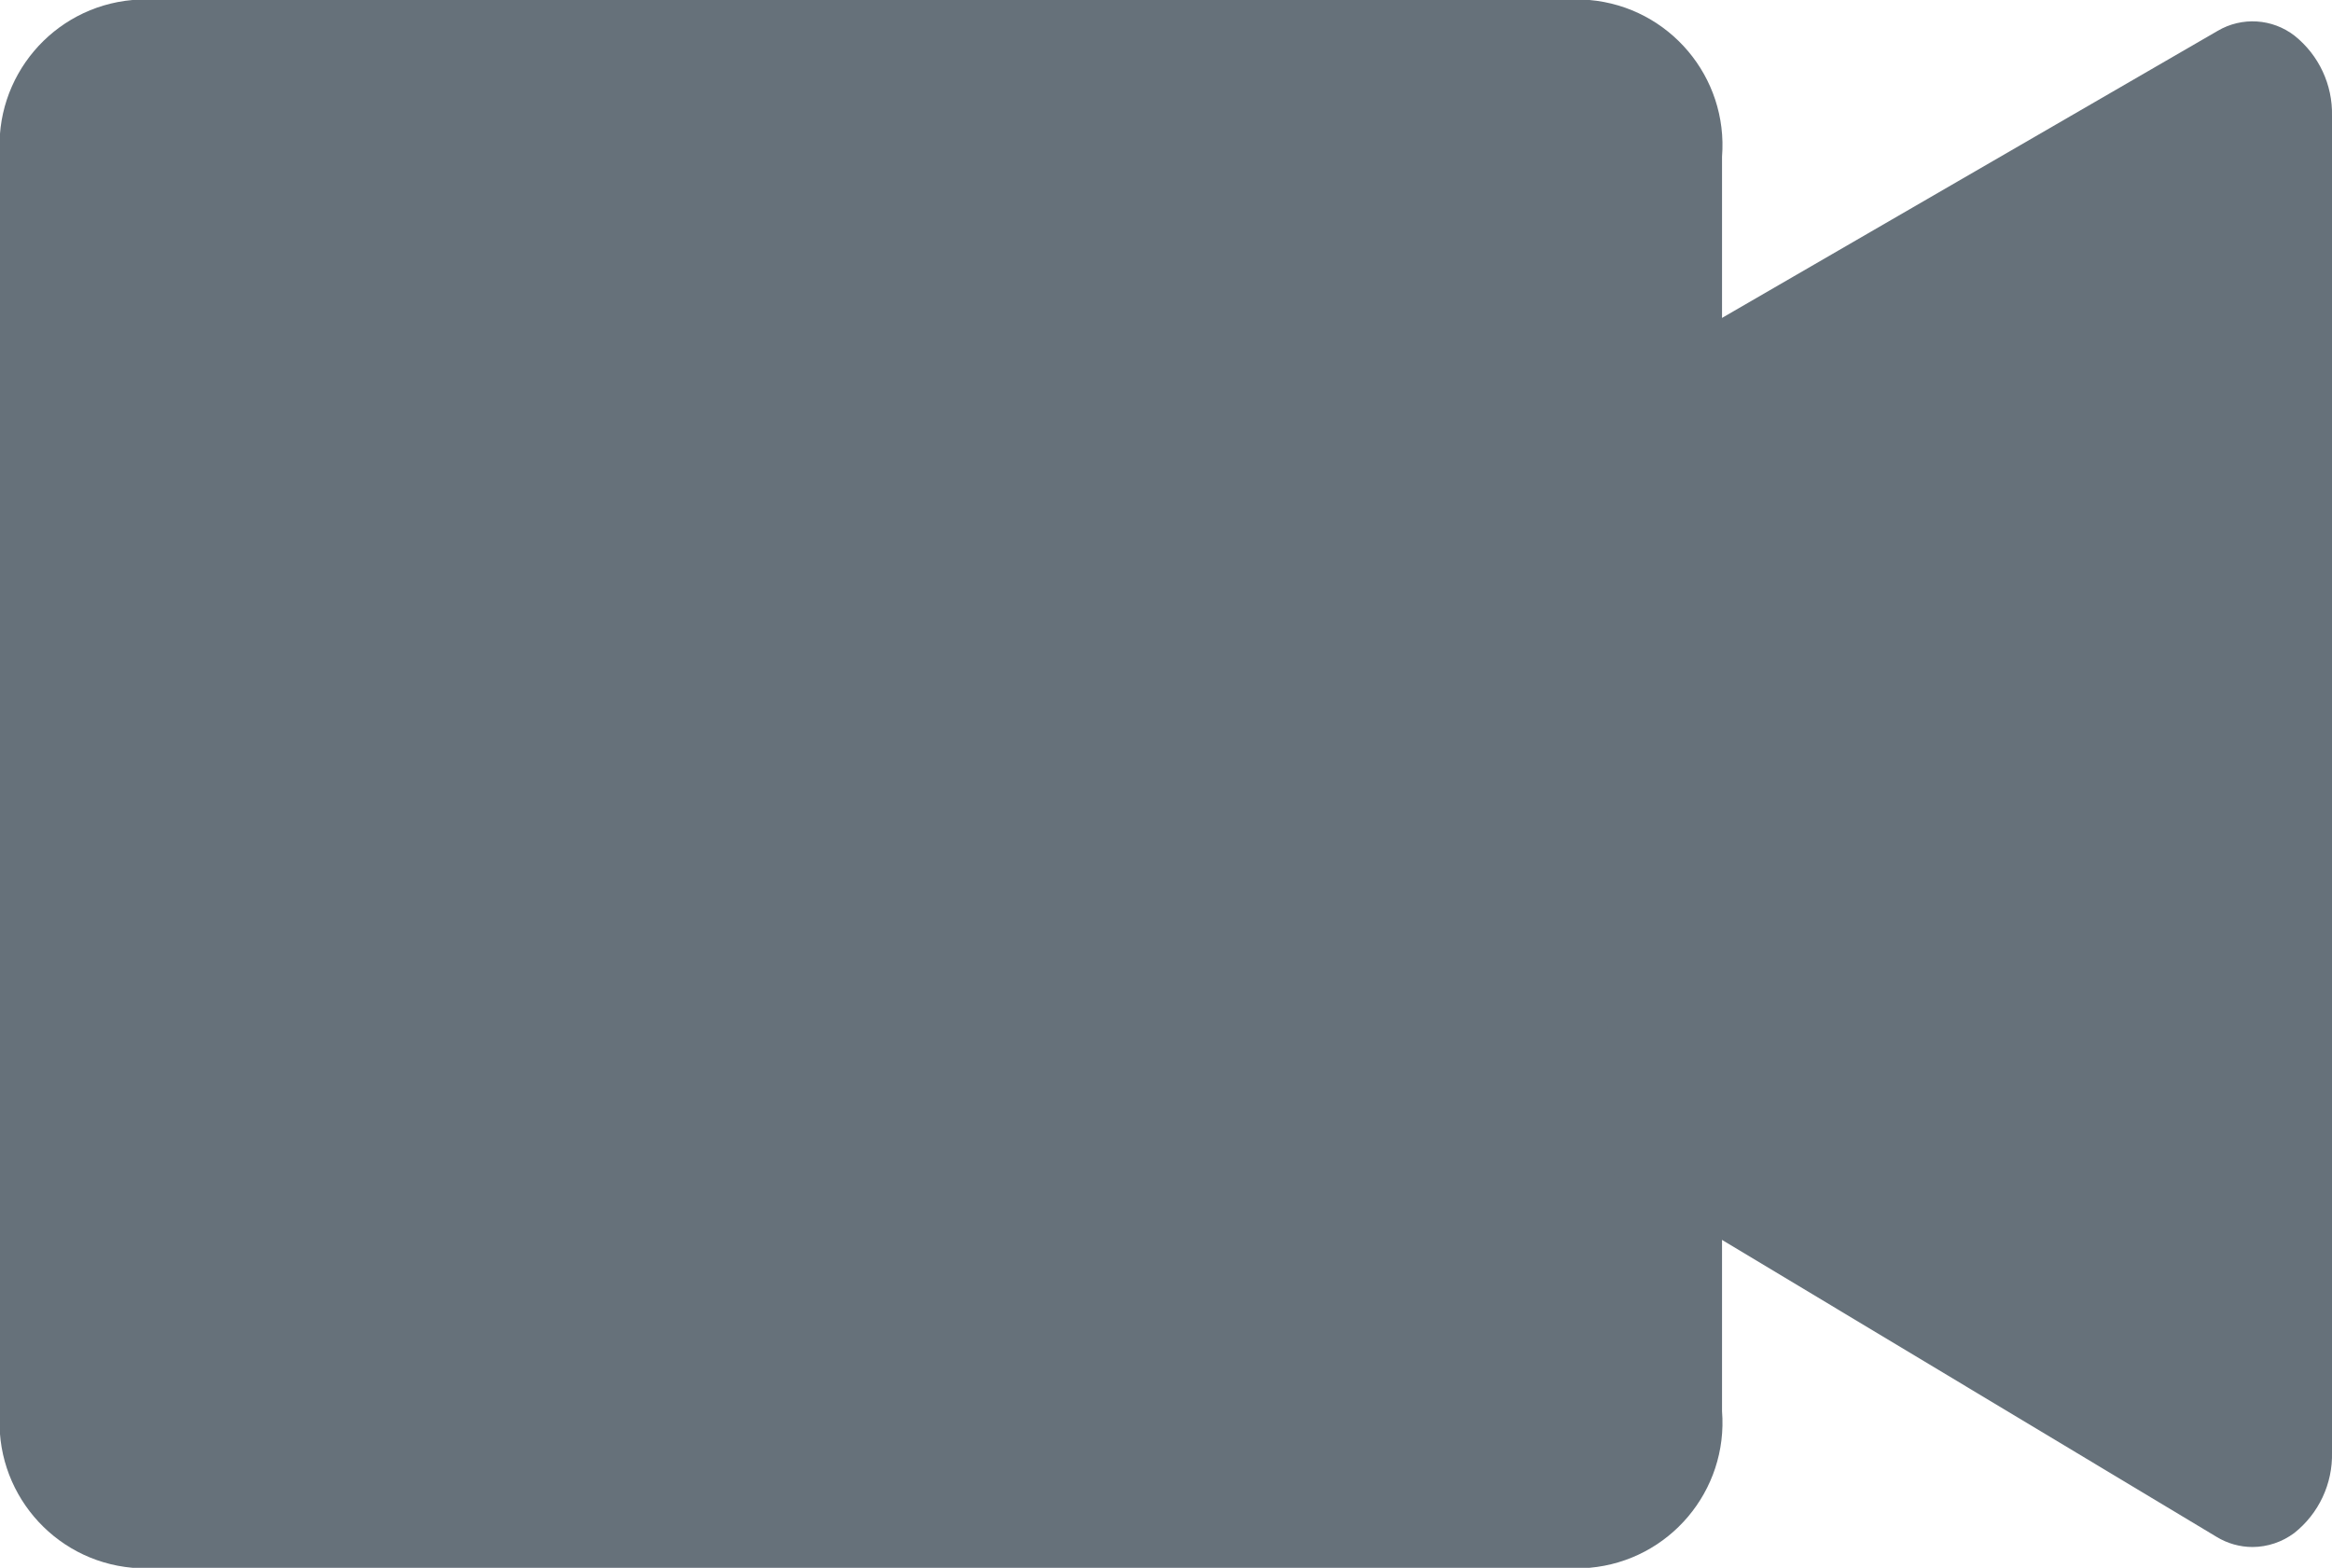
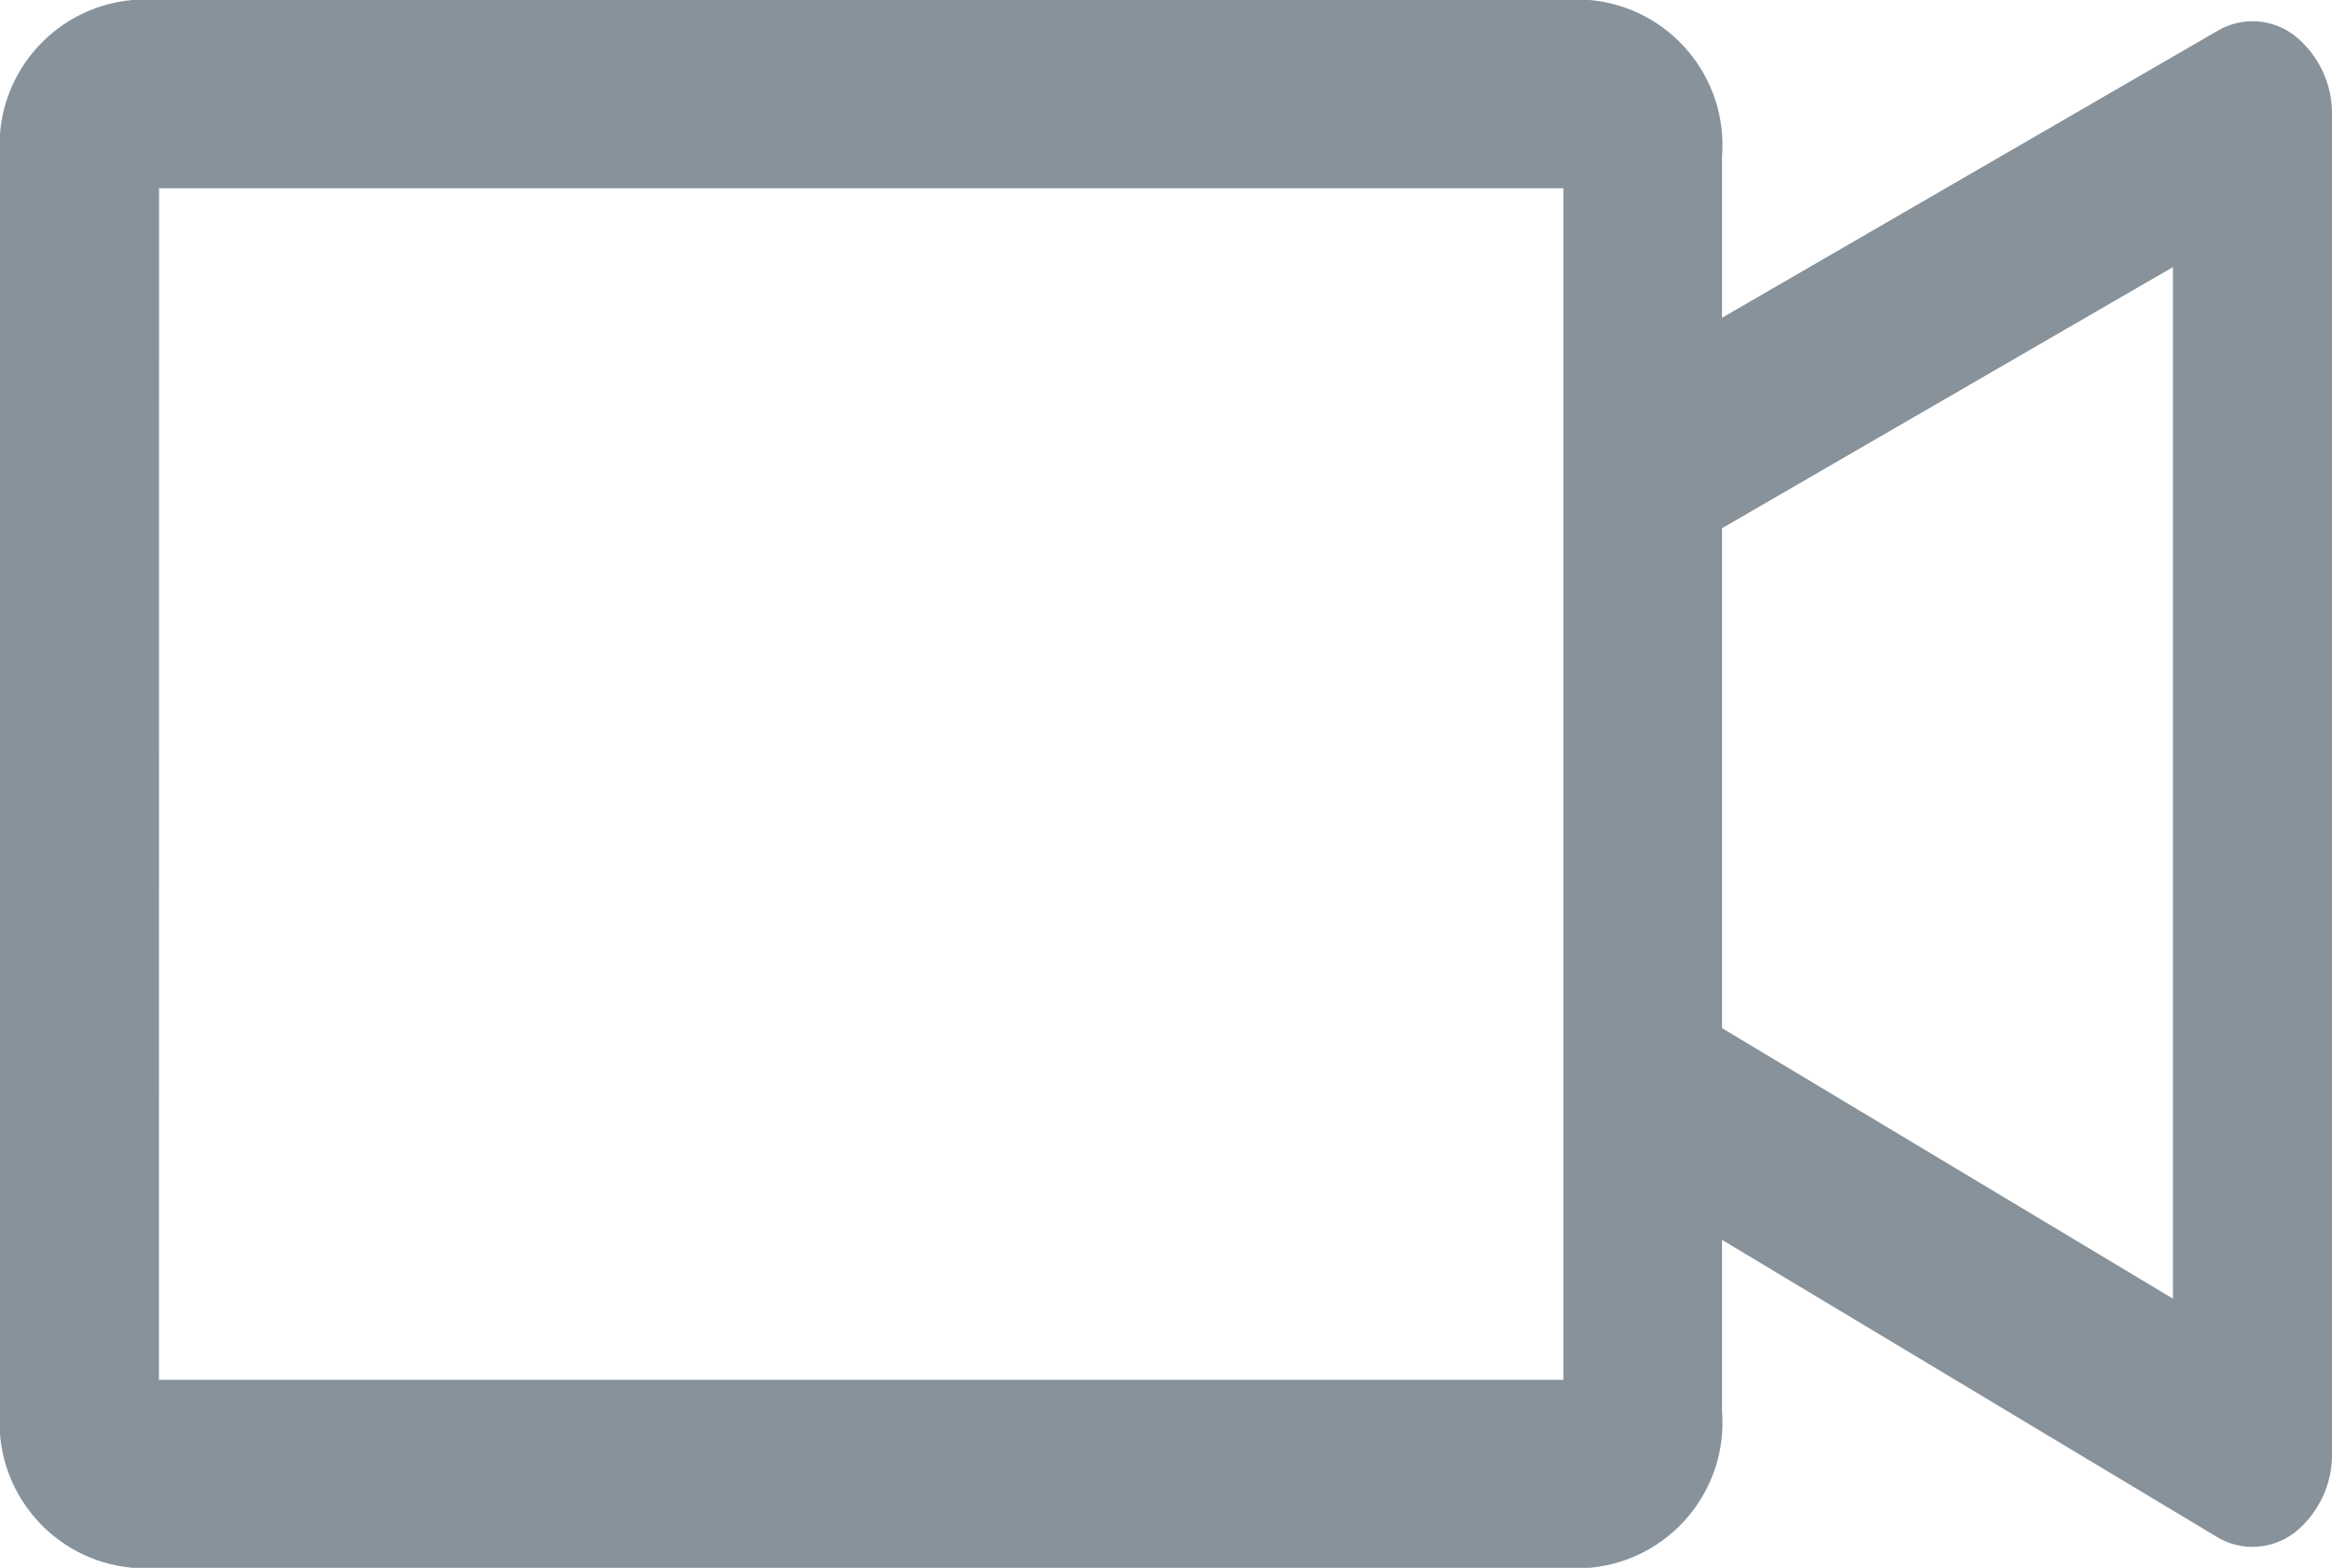
<svg xmlns="http://www.w3.org/2000/svg" width="19.192" height="12.904" viewBox="0 0 19.192 12.904">
  <g transform="translate(0 0)">
-     <path d="M134.908,110.545H146.9a1.2,1.2,0,0,1,1.09,1.29v10.323a1.2,1.2,0,0,1-1.09,1.29H134.908a1.2,1.2,0,0,1-1.09-1.29V111.835A1.2,1.2,0,0,1,134.908,110.545Z" transform="translate(-133.818 -110.545)" fill="#66717a" />
+     <path d="M134.908,110.545H146.9a1.2,1.2,0,0,1,1.09,1.29v10.323a1.2,1.2,0,0,1-1.09,1.29H134.908a1.2,1.2,0,0,1-1.09-1.29V111.835A1.2,1.2,0,0,1,134.908,110.545Zm.218,11.356h11.559v-9.807H135.127Z" transform="translate(-133.818 -110.545)" fill="#87929b" />
  </g>
  <g transform="translate(13.227 0.175)">
-     <path d="M.008,118.187l5.016-2.905a.565.565,0,0,1,.633.04.82.82,0,0,1,.308.66v11a.82.82,0,0,1-.311.663.579.579,0,0,1-.343.115.57.57,0,0,1-.295-.083L0,124.665Z" transform="translate(0 -115.203)" fill="#66717a" />
+     <path d="M.589,123.276l4.067,2.44v-8.49L.581,119.586l-.573-1.4,5.016-2.905a.565.565,0,0,1,.633.04.82.82,0,0,1,.308.66v11a.82.82,0,0,1-.311.663.579.579,0,0,1-.343.115.57.57,0,0,1-.295-.083L0,124.665Z" transform="translate(0 -115.203)" fill="#87929b" />
  </g>
</svg>
